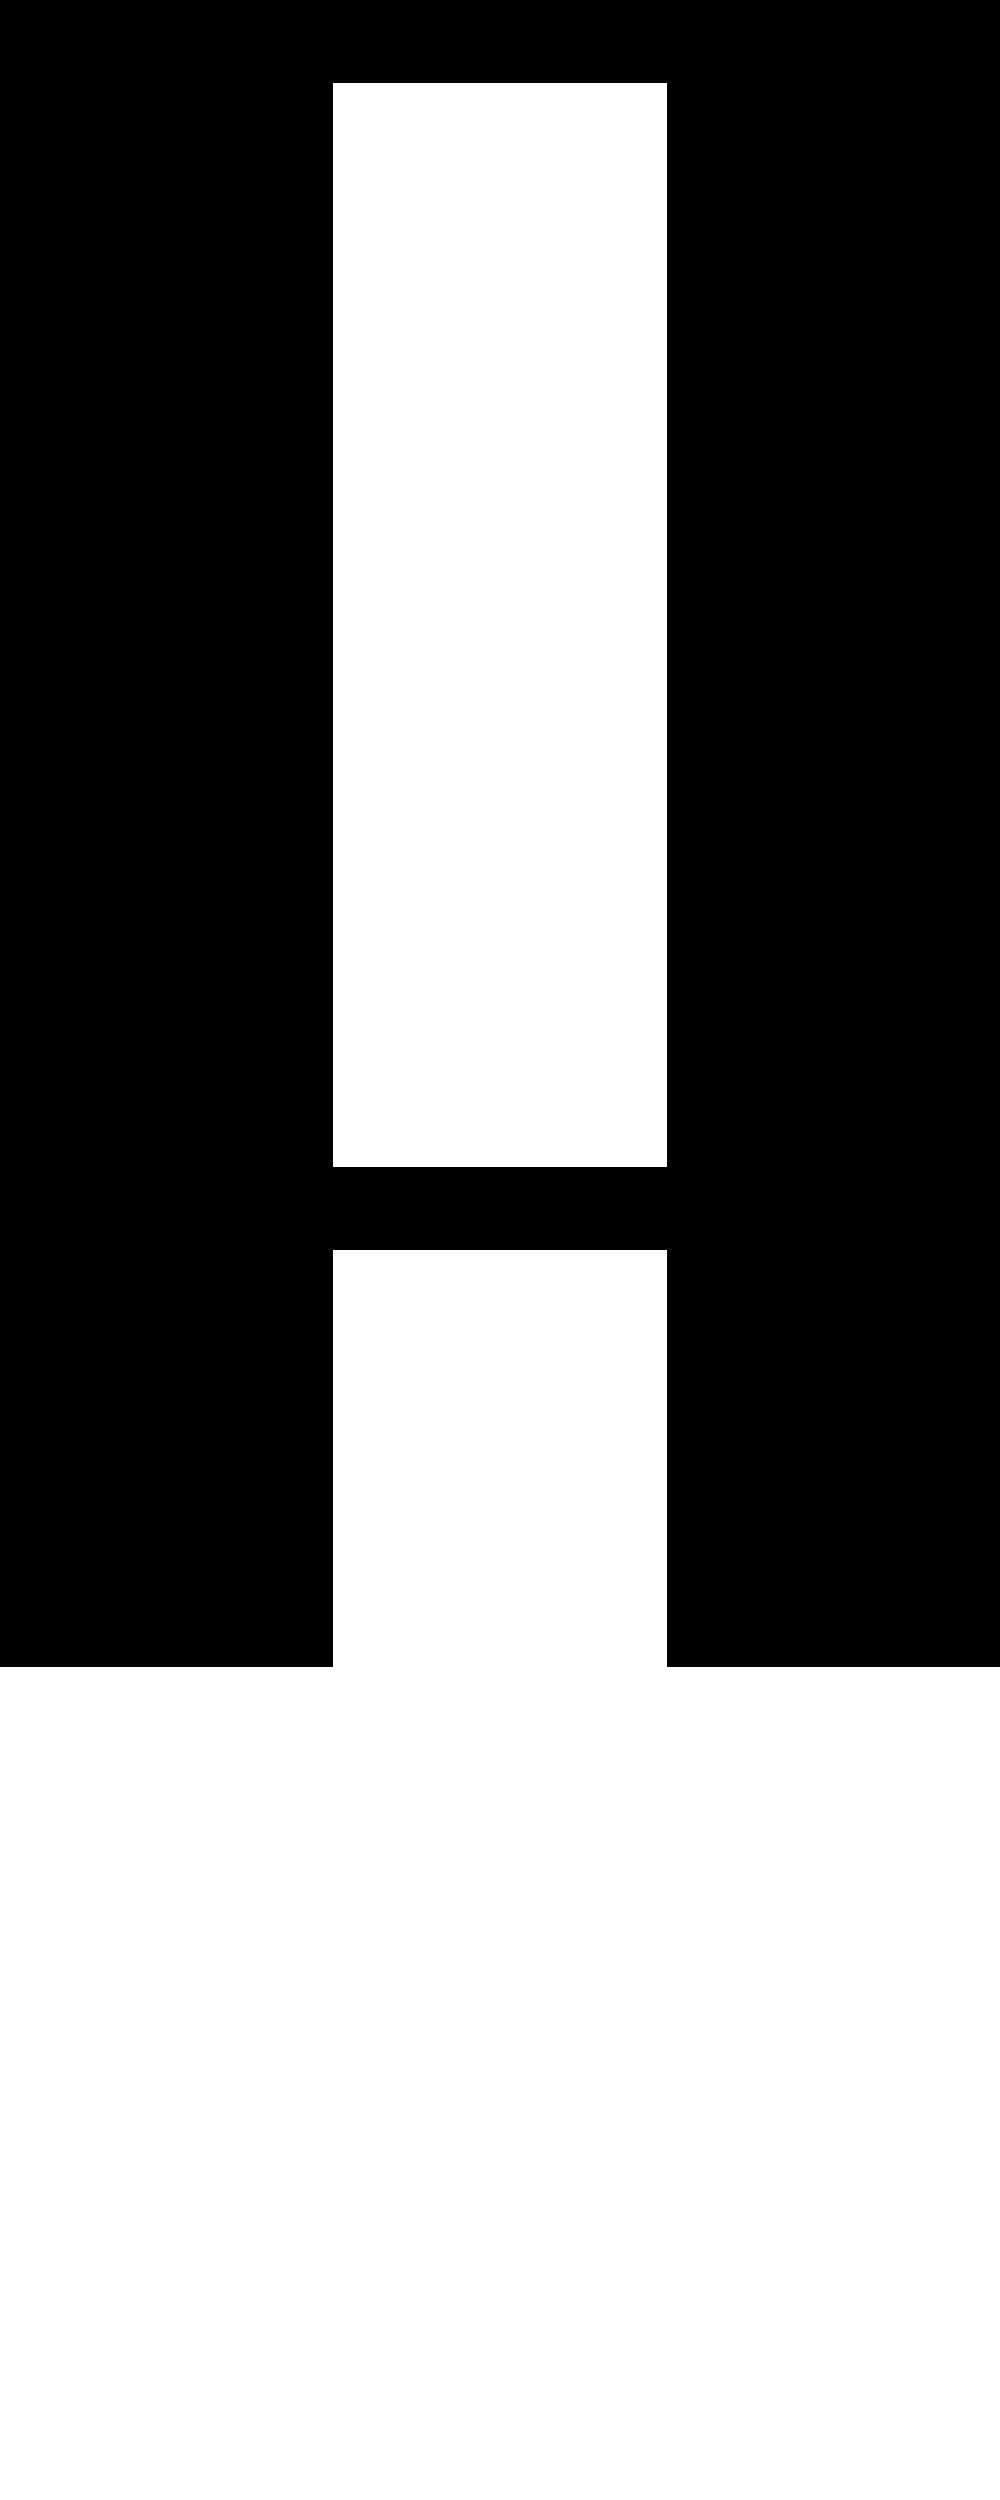
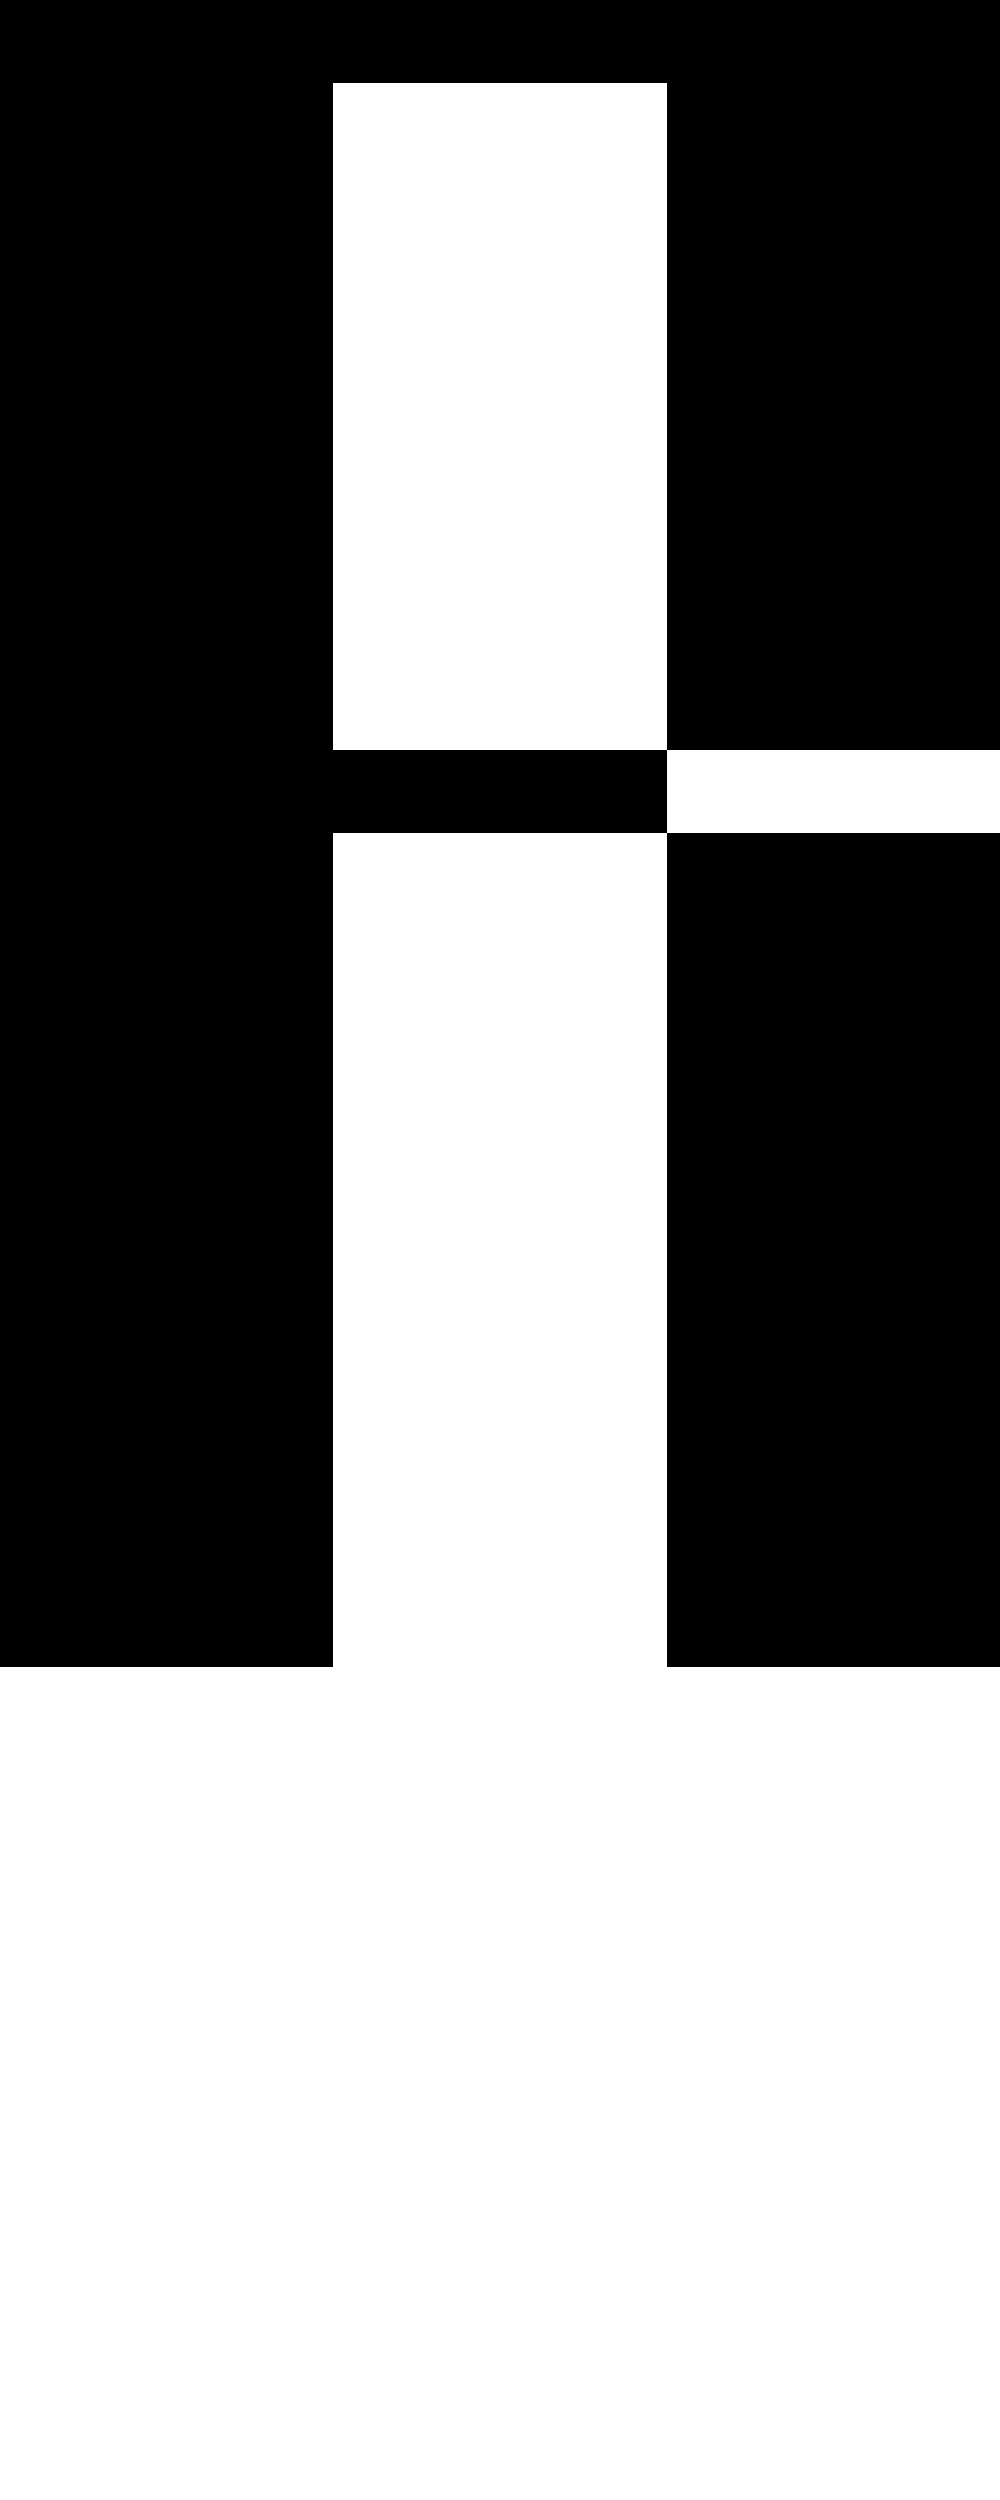
- <svg xmlns="http://www.w3.org/2000/svg" viewBox="0 0 12 30" width="12" height="30" shape-rendering="crispEdges">
+ <svg xmlns="http://www.w3.org/2000/svg" viewBox="0 0 12 30" width="12" height="30" shape-rendering="crispEdges" data-char="R" data-codepoint="U+0052">
  <g>
-     <polygon class="R" points="0,0 4,0 4,20 0,20" />
-     <polygon class="R" points="0,0 12,0 12,1 0,1" />
-     <polygon class="R" points="0,14 12,14 12,15 0,15" />
-     <polygon class="R" points="8,1 12,1 12,14 8,14" />
-     <polygon class="R" points="8,15 12,15 12,20 8,20" />
+     <polygon class="glyph glyph-u0052" points="0,0 12,0 12,1 0,1" />
+     <polygon class="glyph glyph-u0052" points="0,1 4,1 4,9 0,9" />
+     <polygon class="glyph glyph-u0052" points="8,1 12,1 12,9 8,9" />
+     <polygon class="glyph glyph-u0052" points="0,9 8,9 8,10 0,10" />
+     <polygon class="glyph glyph-u0052" points="0,10 4,10 4,20 0,20" />
+     <polygon class="glyph glyph-u0052" points="8,10 12,10 12,20 8,20" />
  </g>
</svg>
